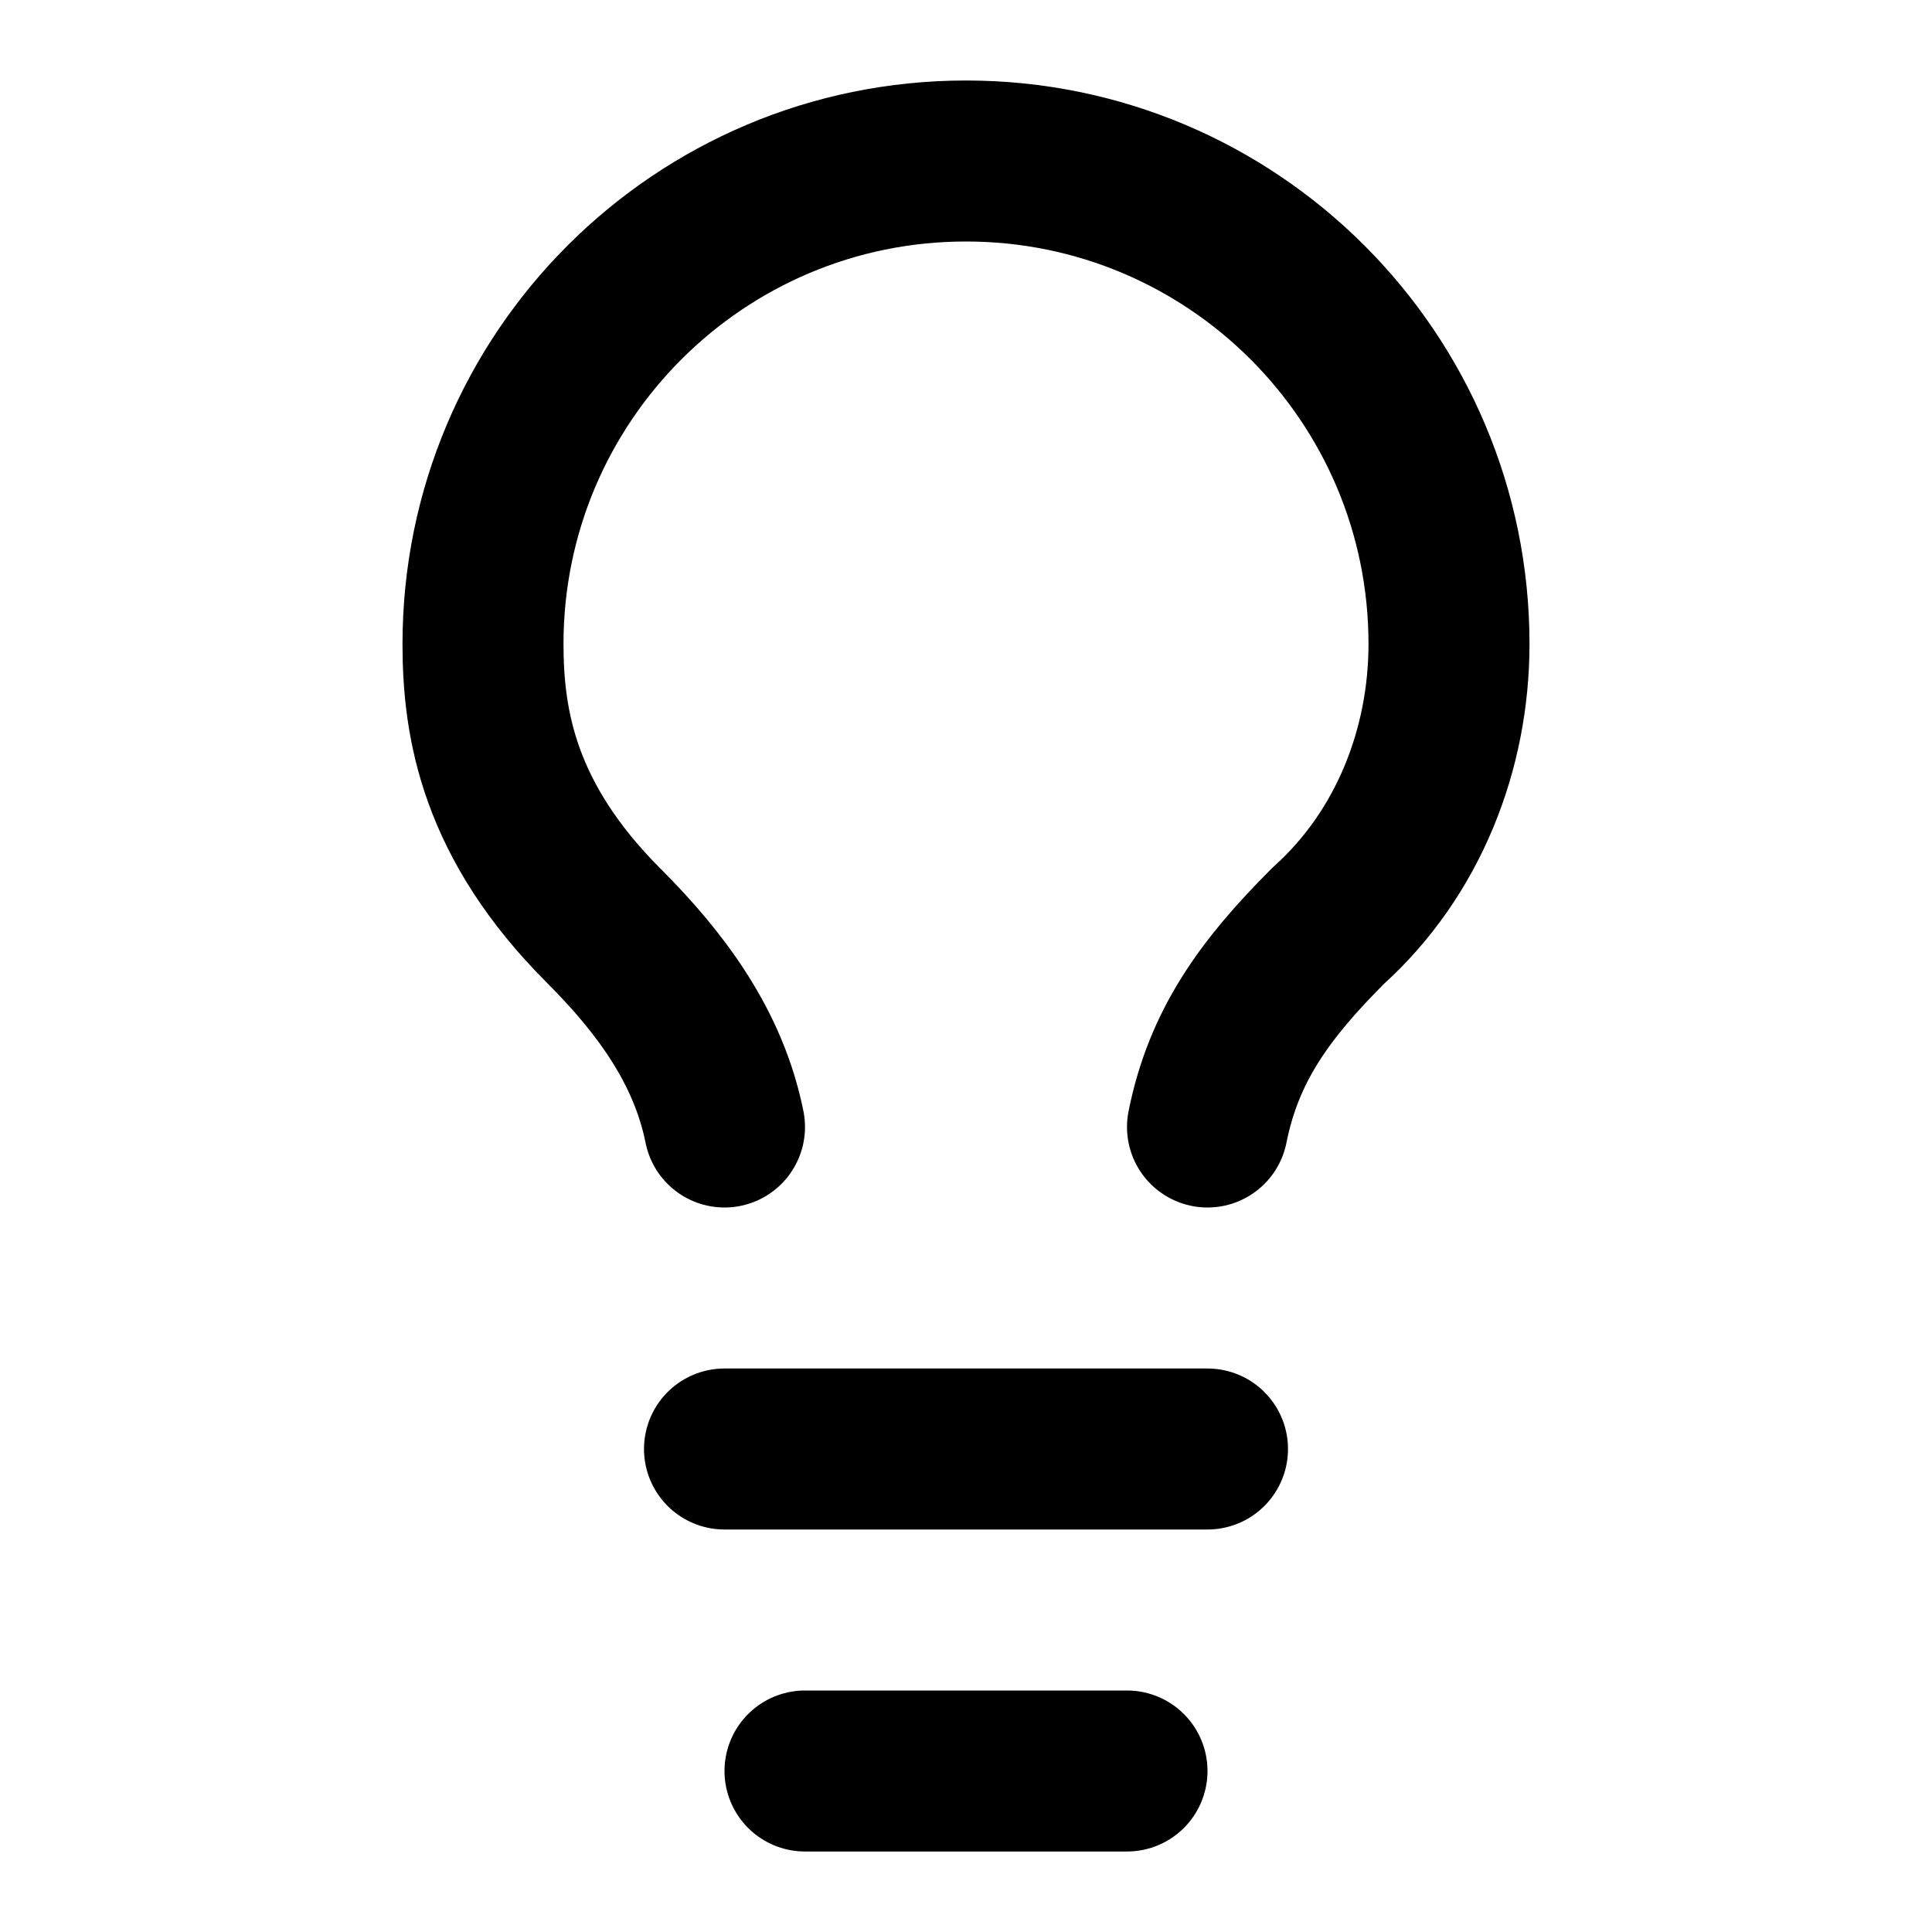
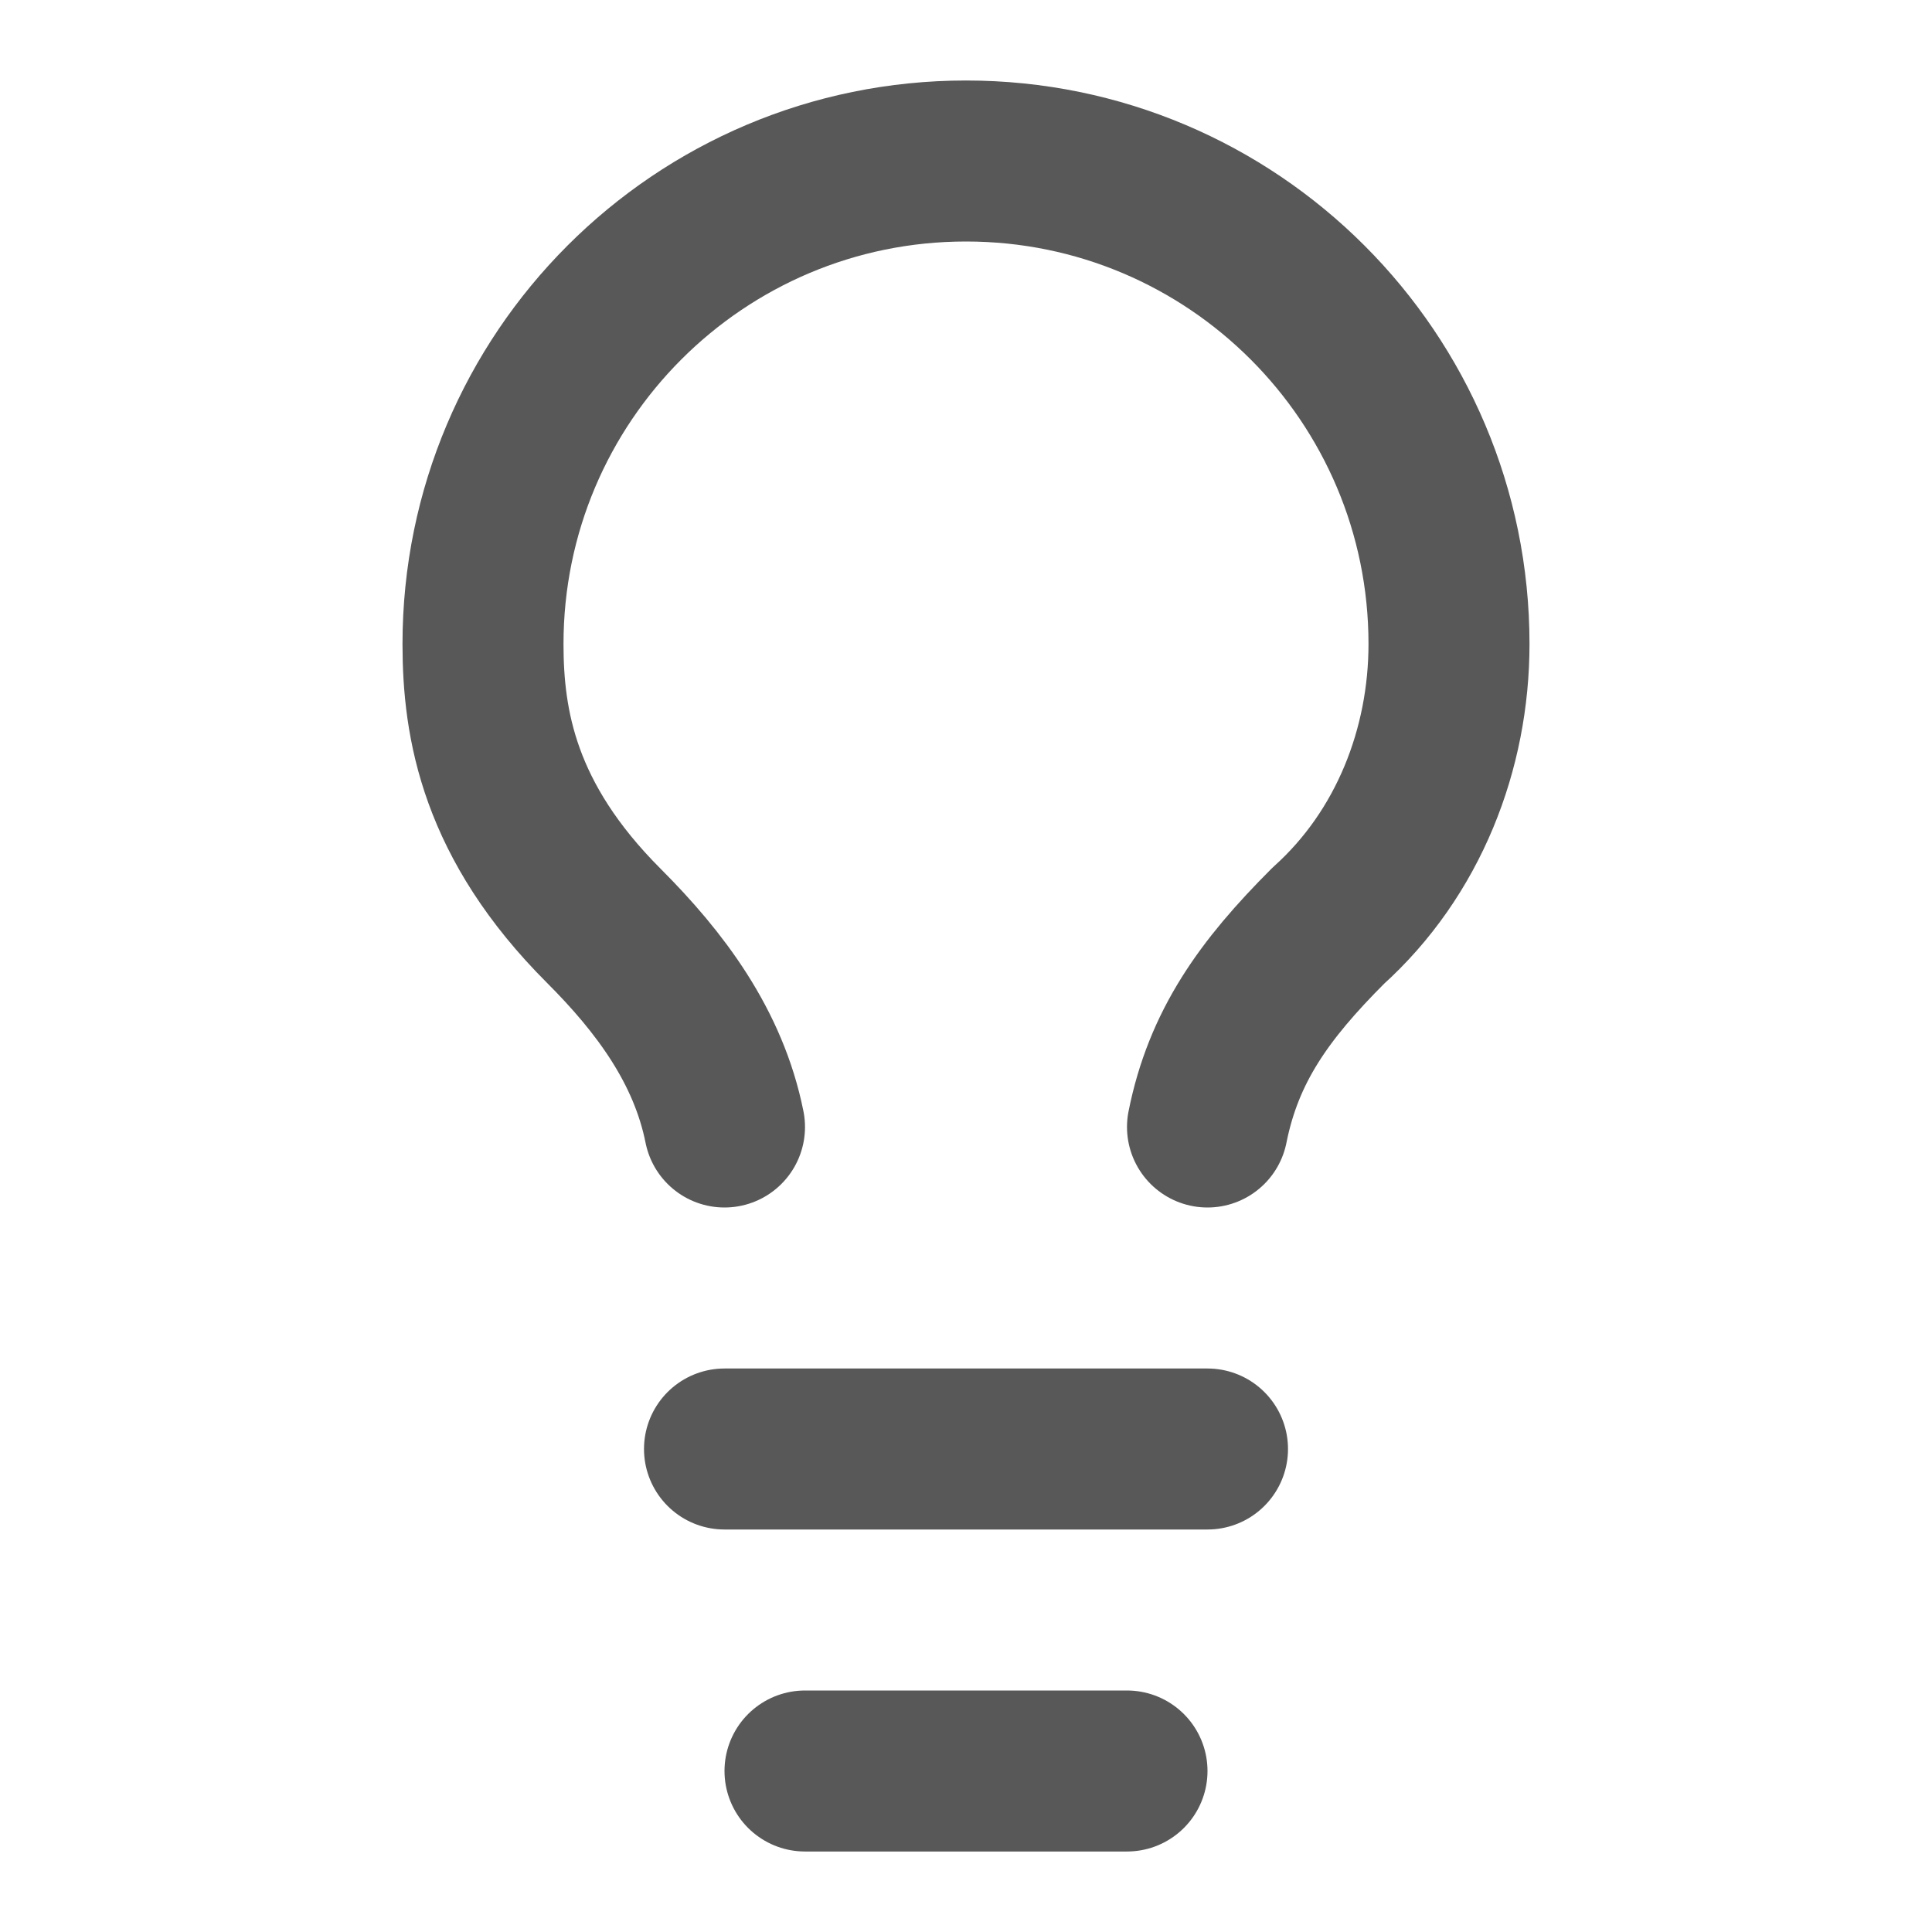
- <svg xmlns="http://www.w3.org/2000/svg" width="24" height="24" viewBox="0 0 24 24" fill="none" stroke="currentColor" stroke-width="2" stroke-linecap="round" stroke-linejoin="round" class="lucide lucide-lightbulb">
+ <svg xmlns="http://www.w3.org/2000/svg" width="24" height="24" viewBox="0 0 24 24" fill="none" stroke="#585858" stroke-width="2" stroke-linecap="round" stroke-linejoin="round" class="lucide lucide-lightbulb">
  <path d="M15 14c.2-1 .7-1.7 1.5-2.5 1-.9 1.5-2.2 1.5-3.5A6 6 0 0 0 6 8c0 1 .2 2.2 1.5 3.5.7.7 1.3 1.5 1.5 2.5" />
  <path d="M9 18h6" />
  <path d="M10 22h4" />
</svg>
